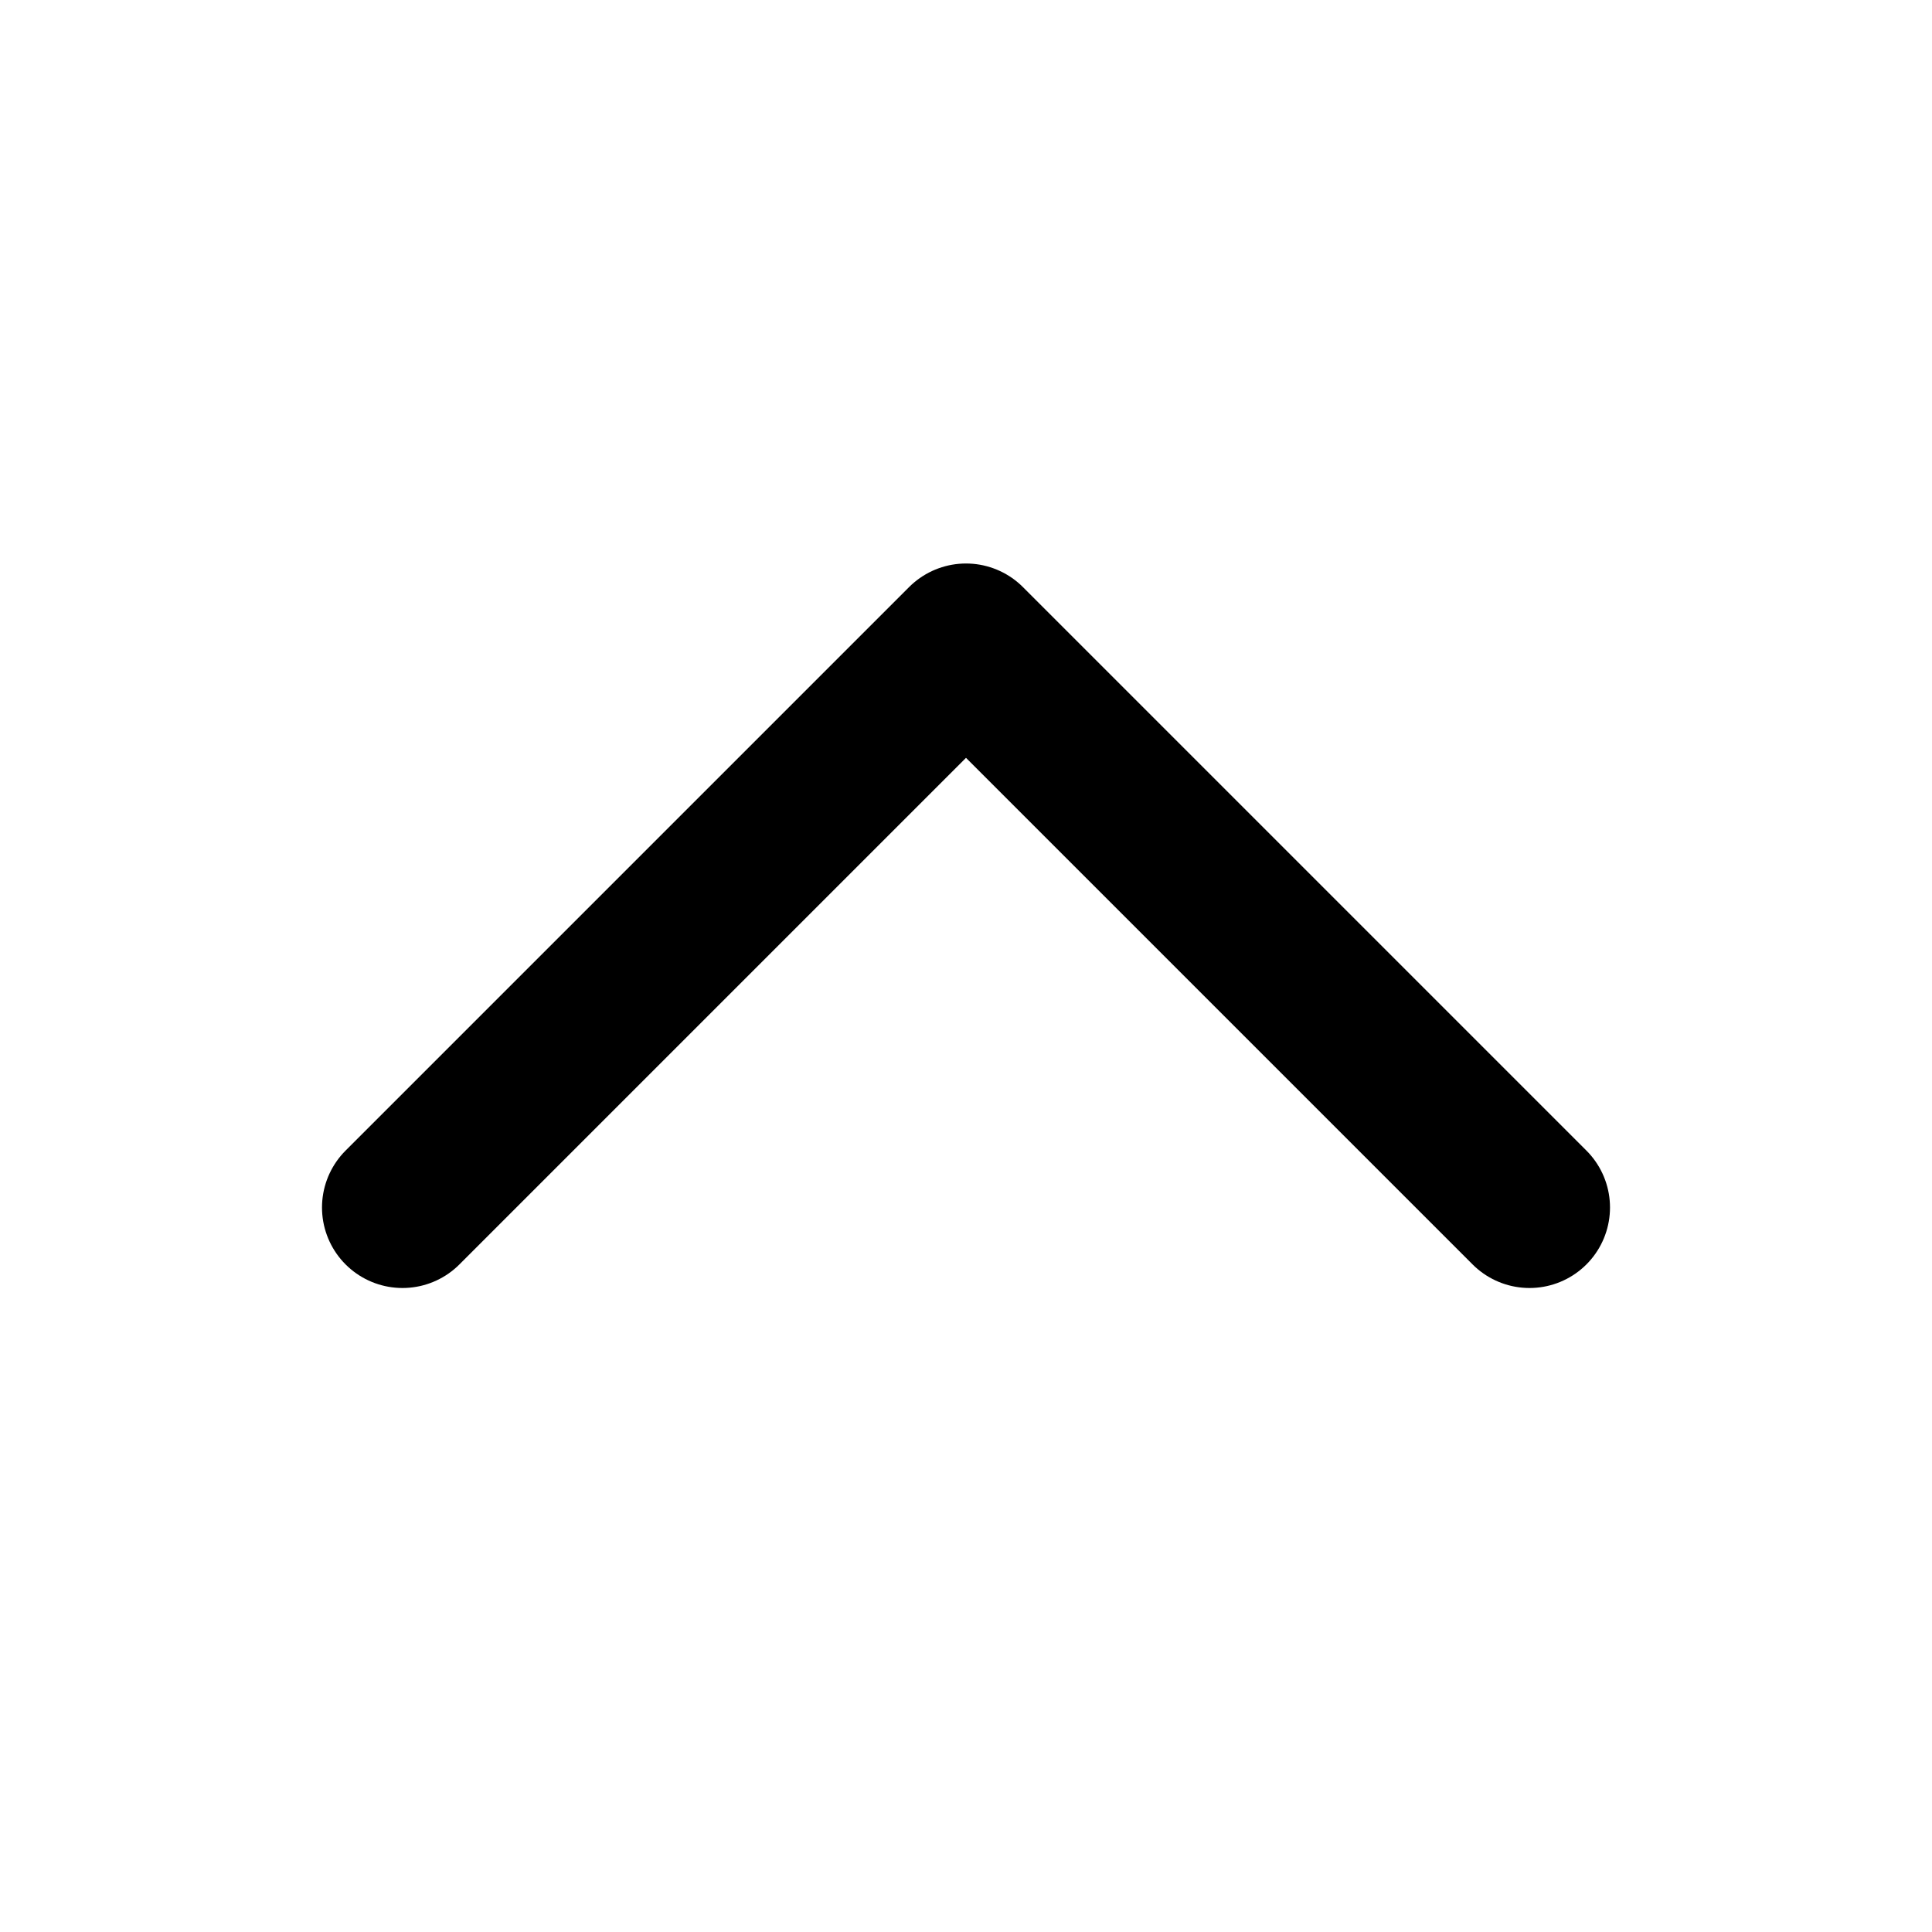
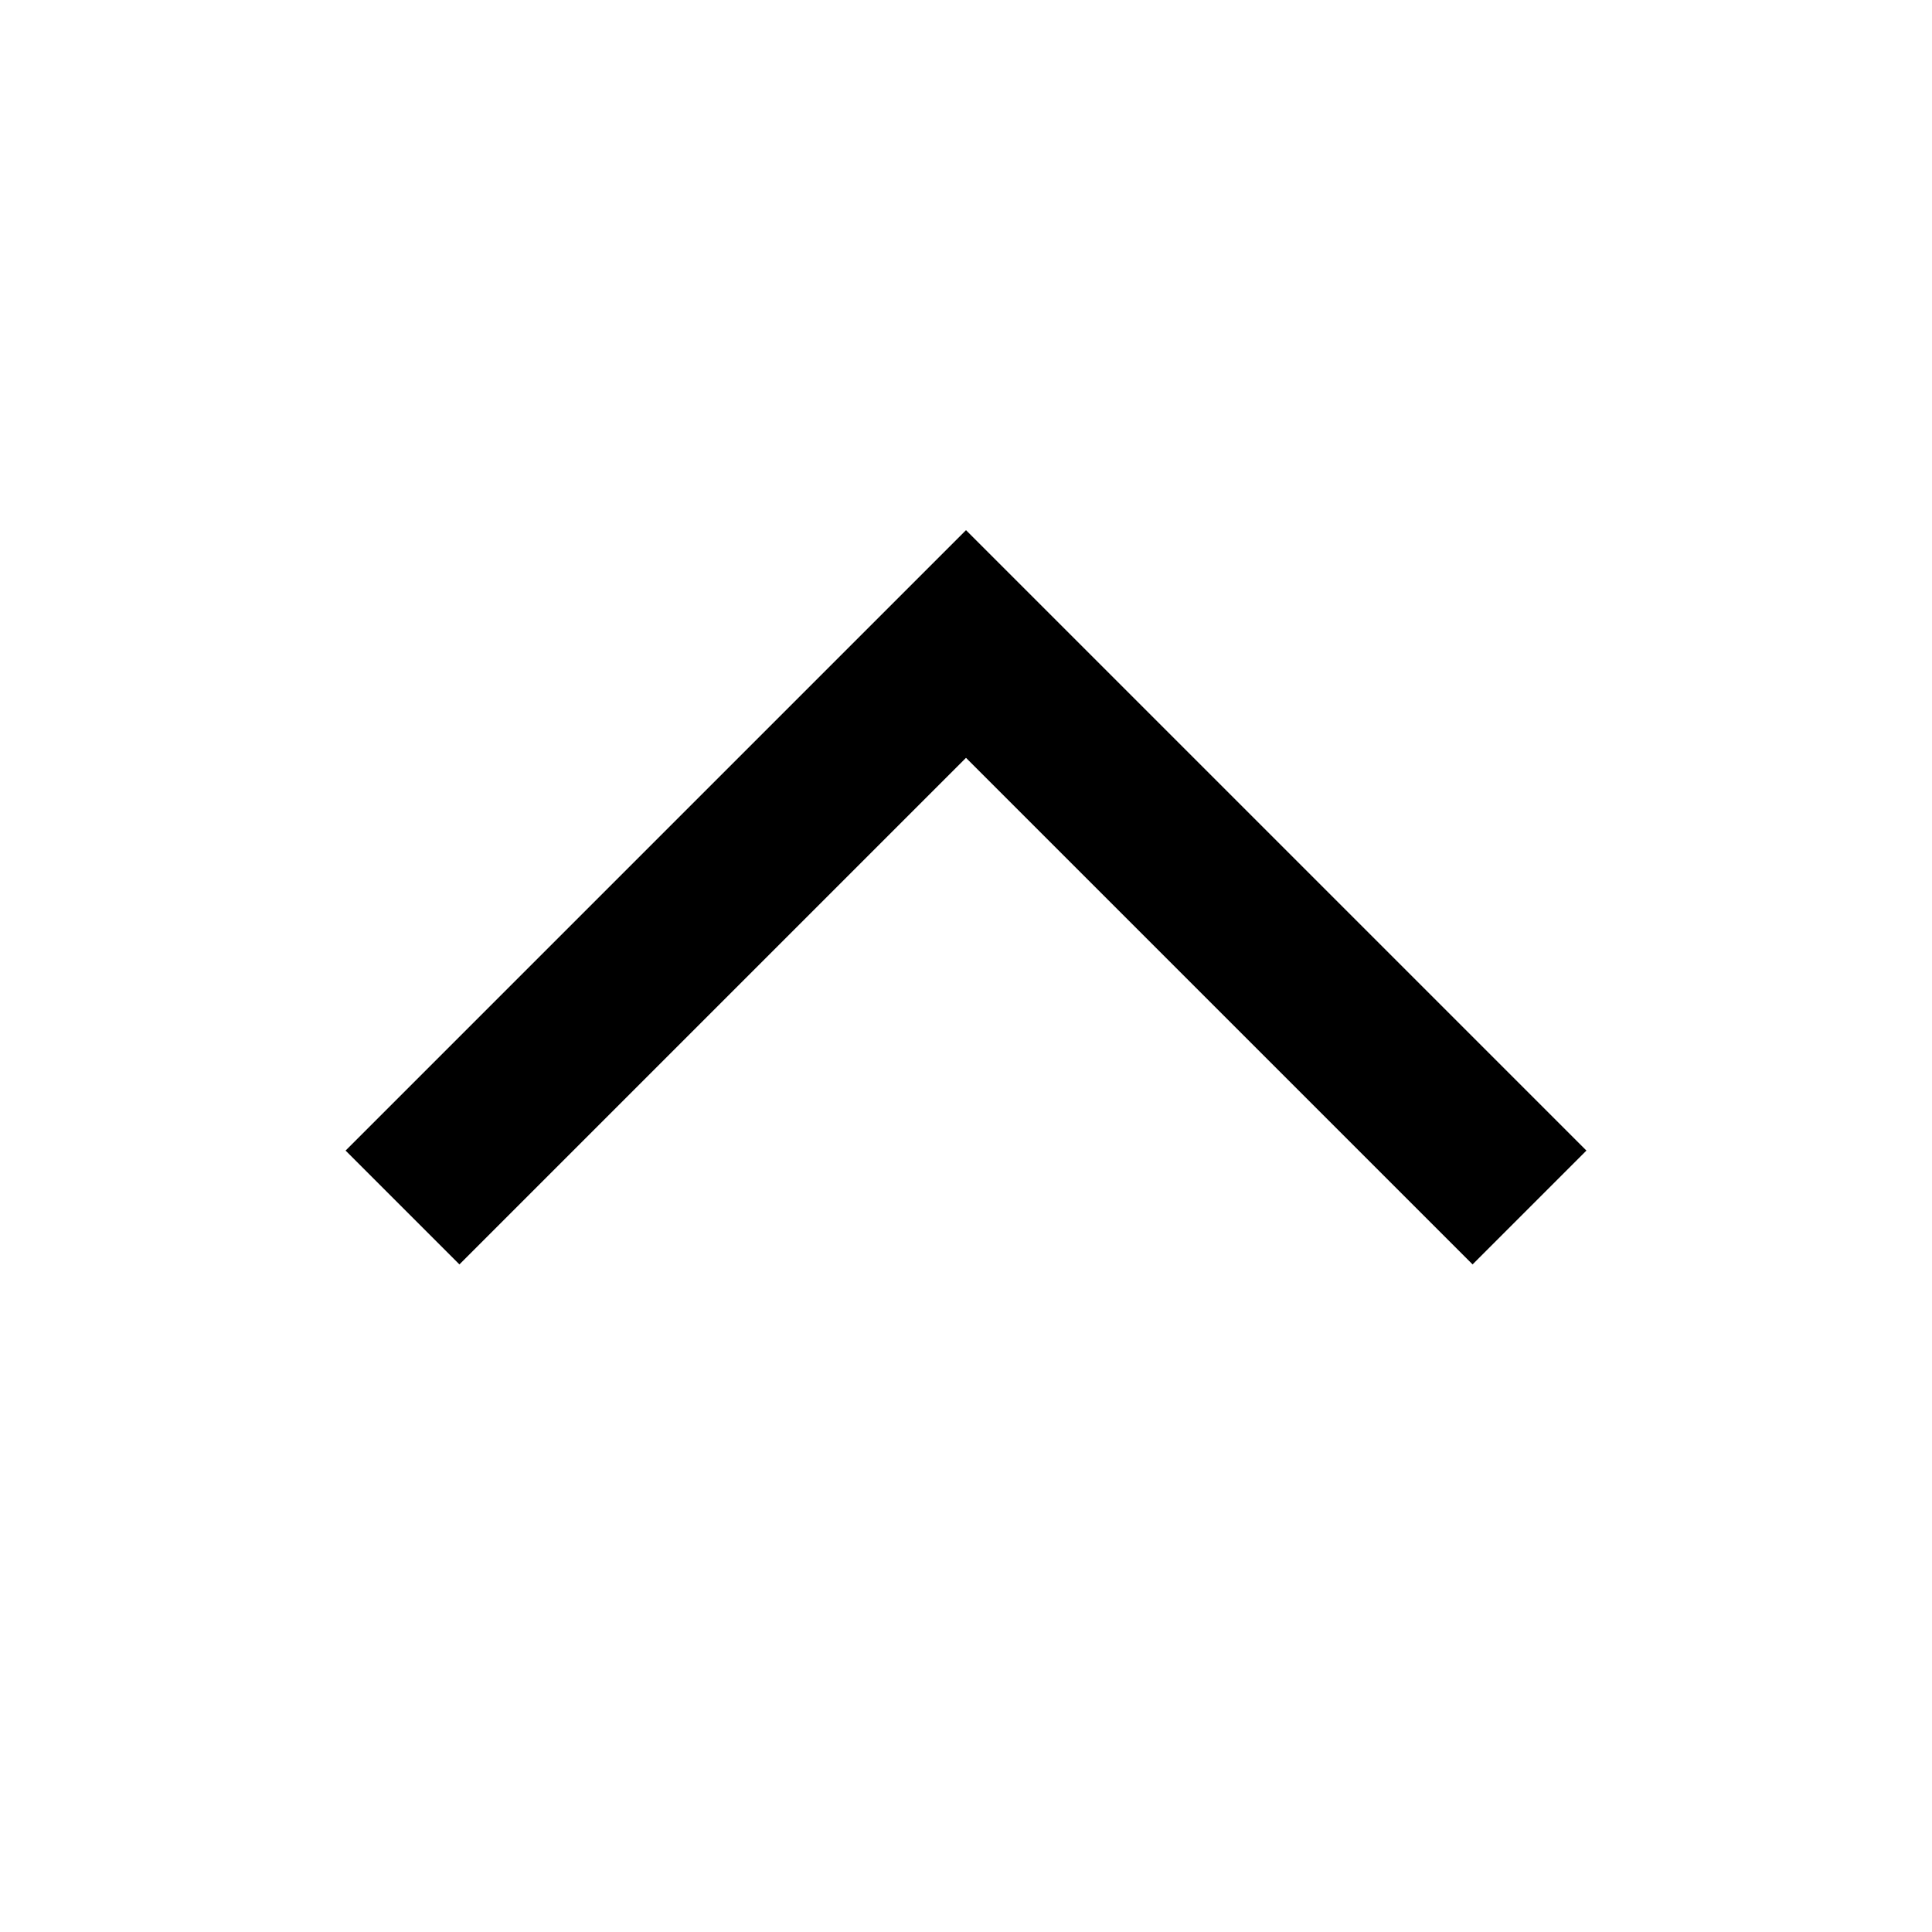
- <svg xmlns="http://www.w3.org/2000/svg" class="h-6 w-6" fill="none" viewBox="0 0 24 24" stroke="currentColor" stroke-width="2">
-   <path stroke-linecap="round" stroke-linejoin="round" d="M5 15l7-7 7 7" />
+ <svg xmlns="http://www.w3.org/2000/svg" className="h-6 w-6" fill="none" viewBox="0 0 24 24" stroke="currentColor" stroke-width="2">
+   <path strokeLinecap="round" strokeLinejoin="round" d="M5 15l7-7 7 7" />
</svg>
